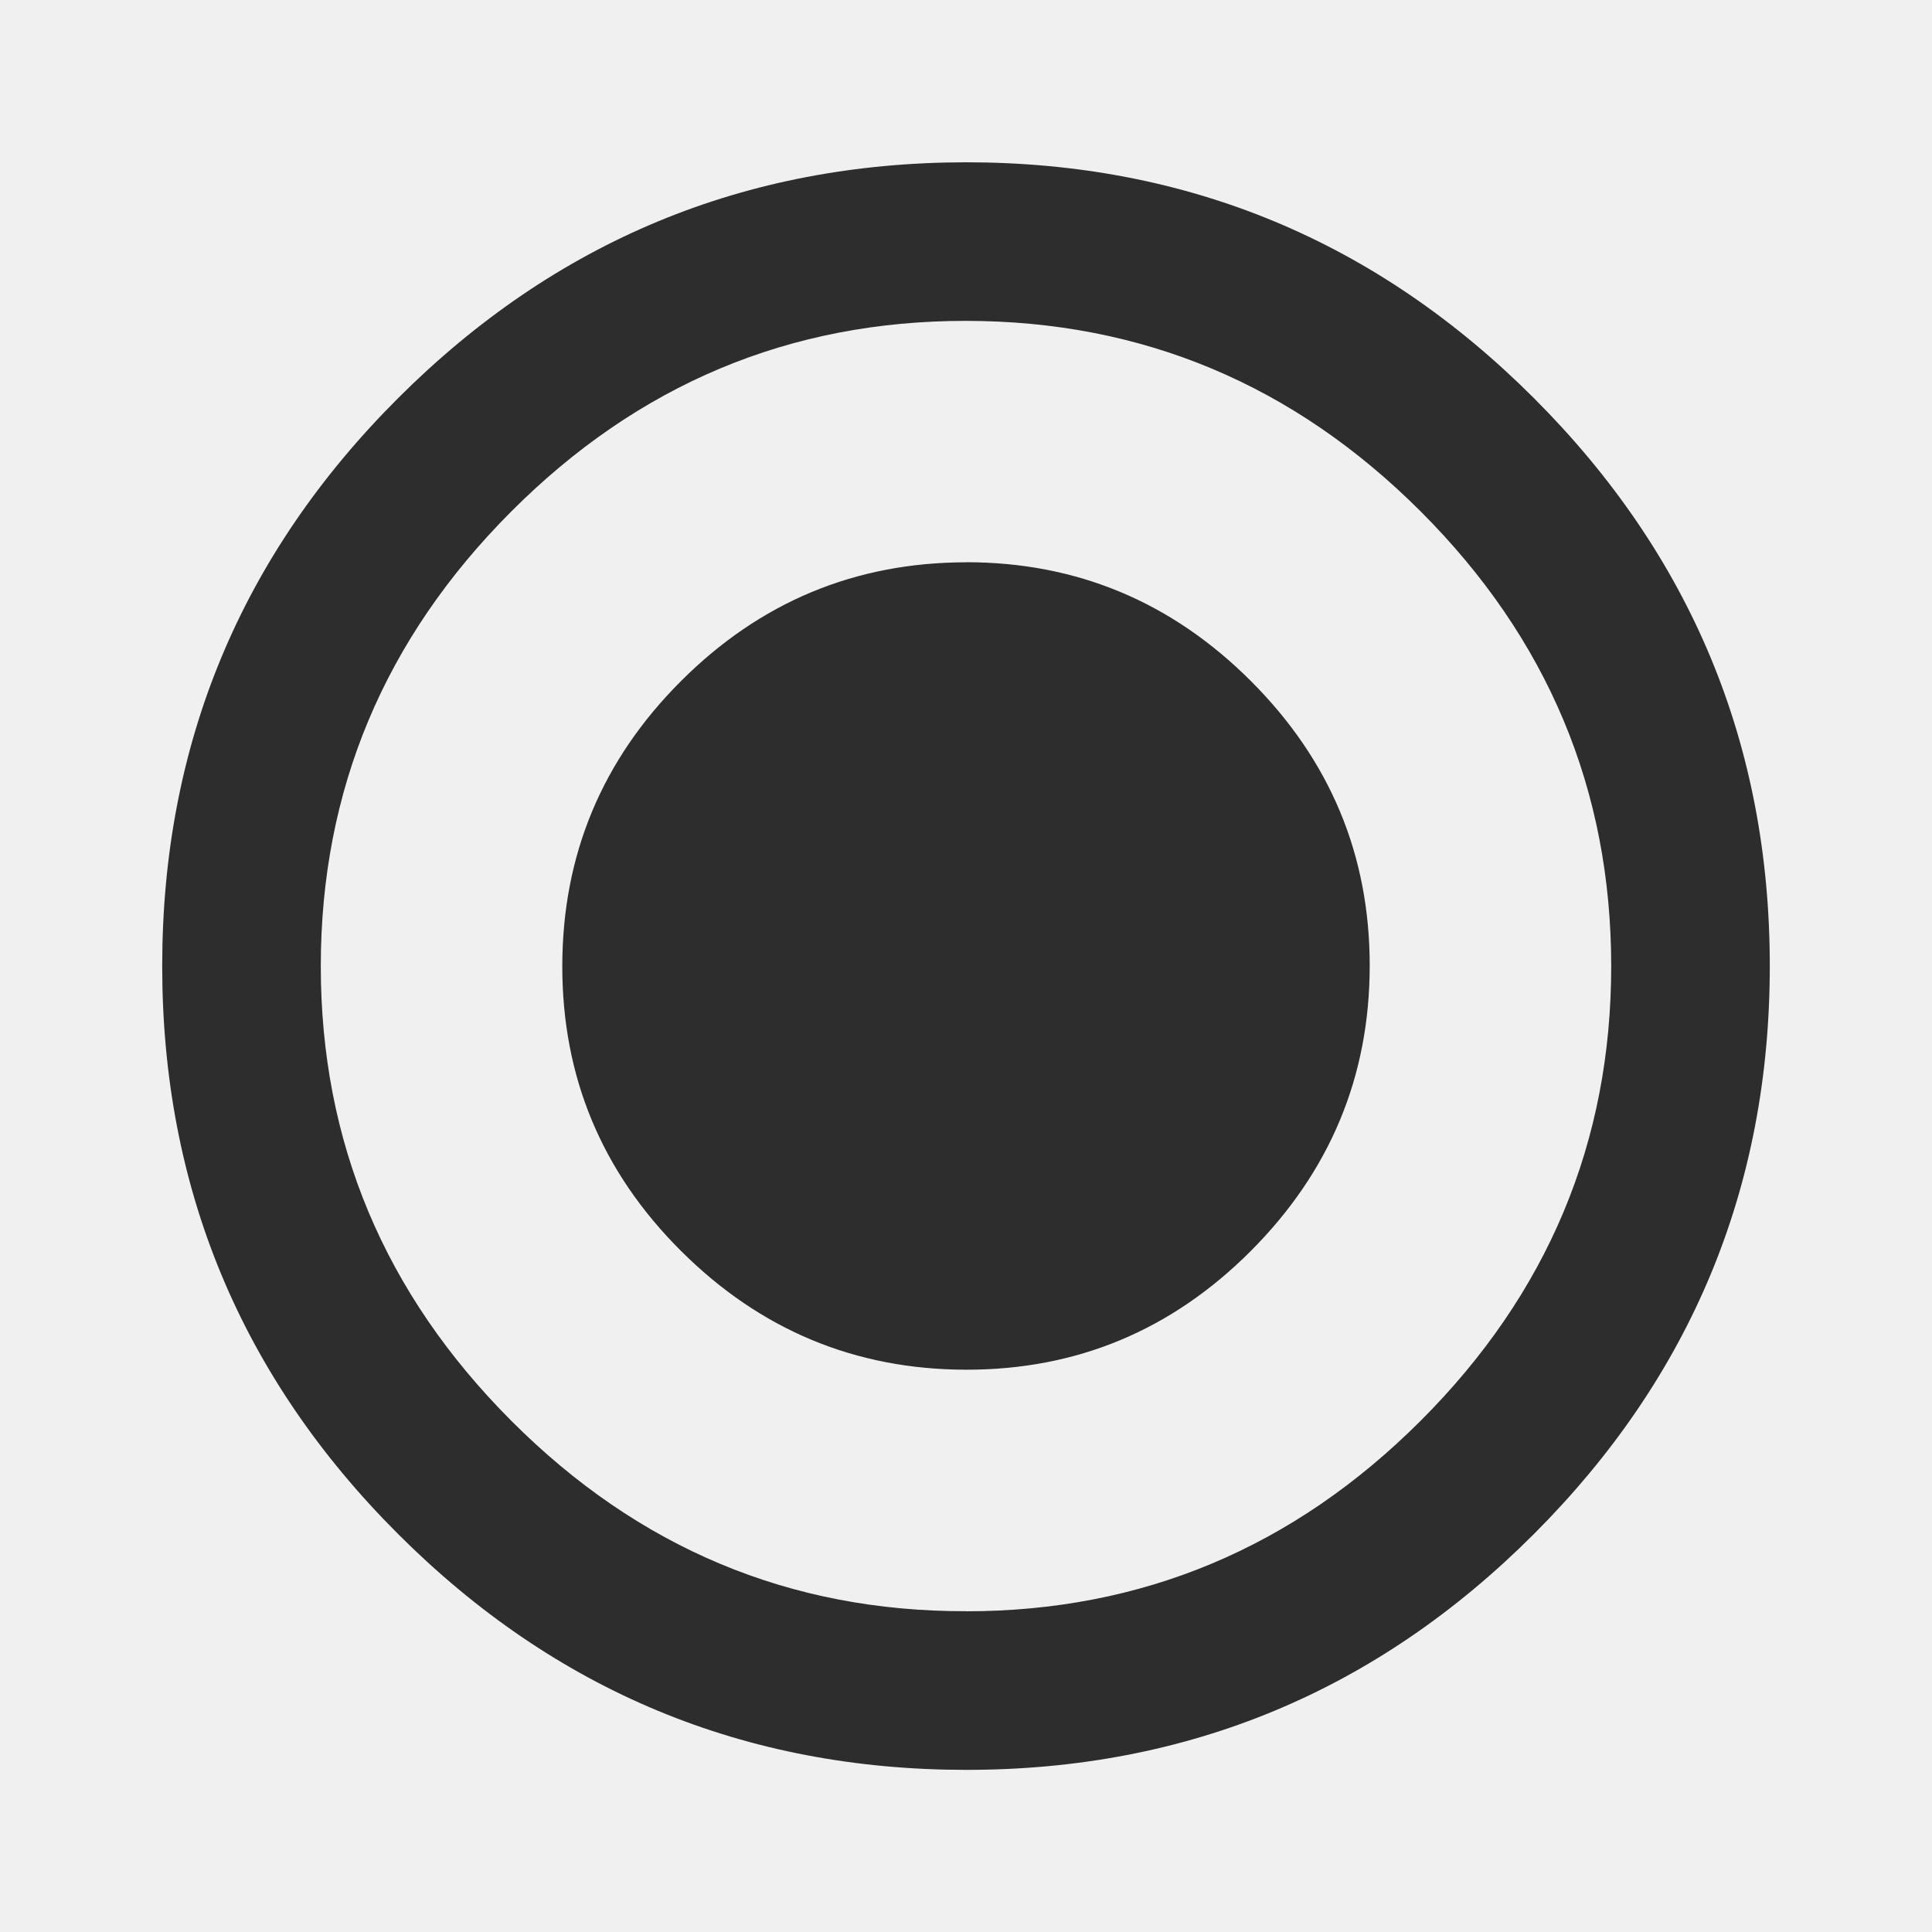
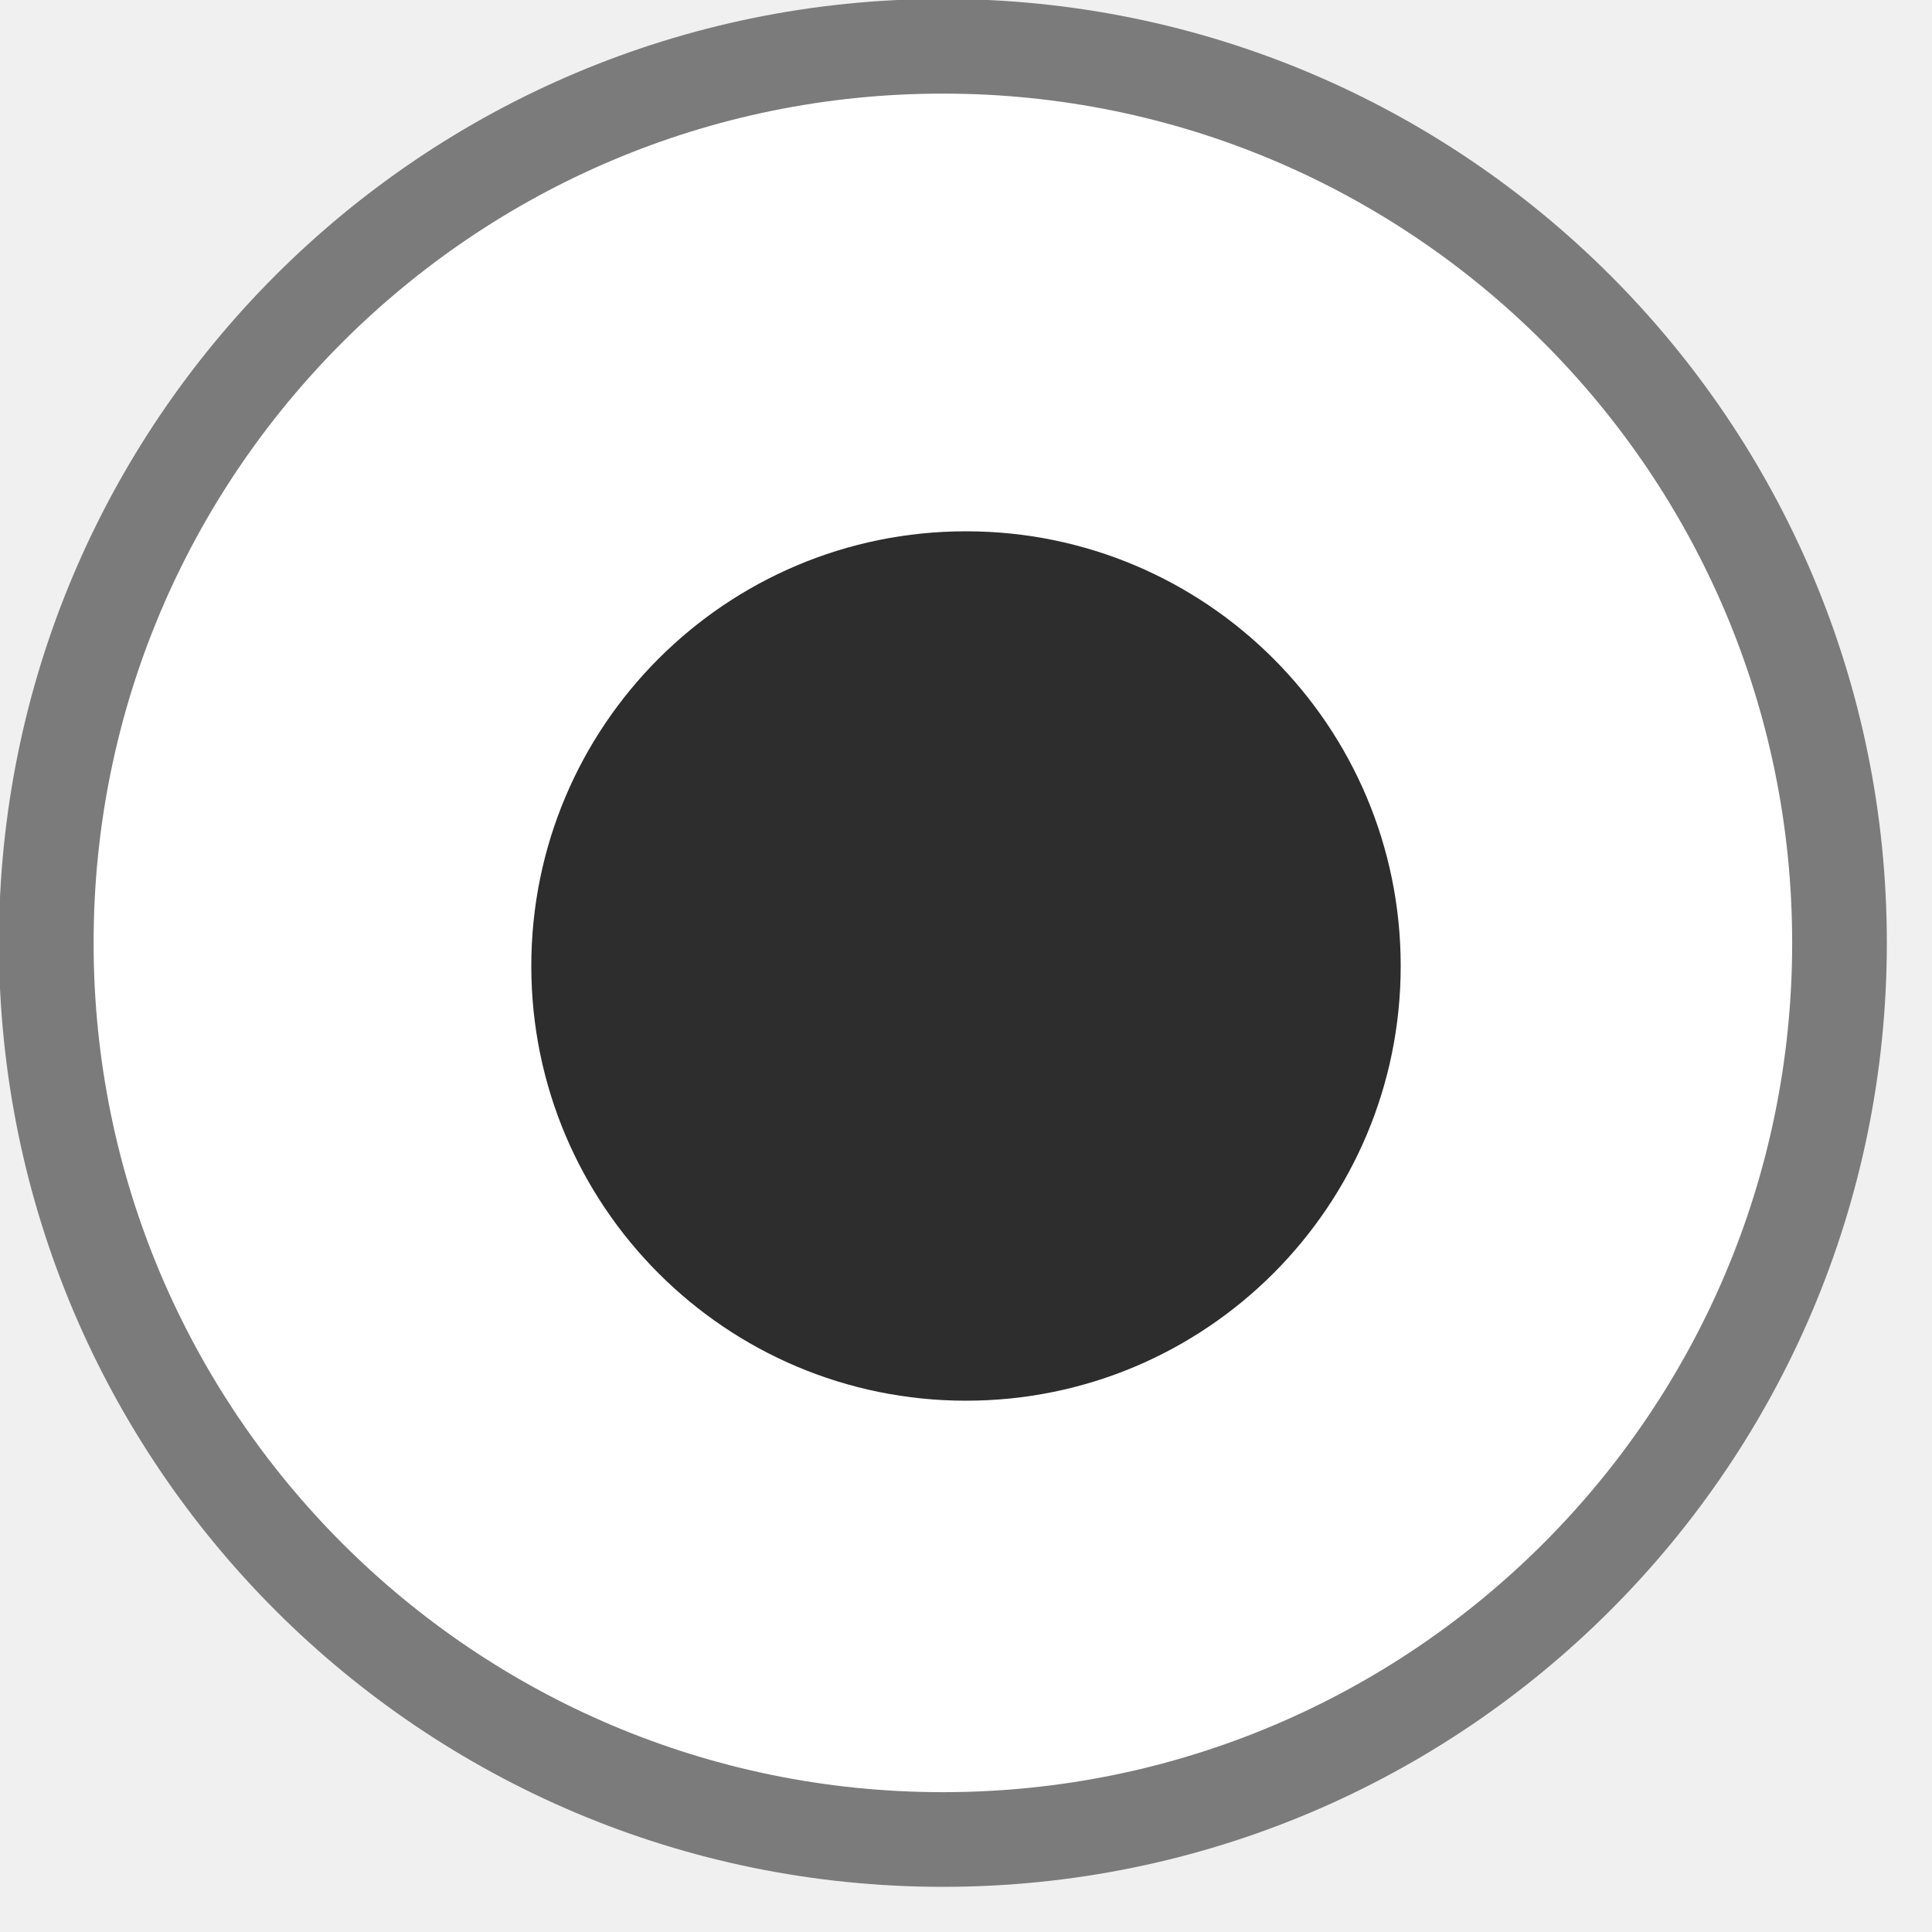
- <svg xmlns="http://www.w3.org/2000/svg" width="24" height="24" viewBox="0 0 24 24">
-   <path fill="#2D2D2D" d="M12 20.016q3.28 0 5.648-2.367T20.015 12t-2.367-5.647T12 3.986 6.352 6.353 3.985 12t2.367 5.65T12 20.015zm0-18q4.125 0 7.055 2.93T21.985 12t-2.93 7.056T12 21.986t-7.055-2.93T2.015 12t2.93-7.054T12 2.016zm0 4.968q2.063 0 3.54 1.477T17.015 12t-1.477 3.54T12 17.015 8.46 15.54 6.985 12 8.46 8.46 12 6.985z" />
+ <svg xmlns="http://www.w3.org/2000/svg" width="40" height="40" viewBox="0 0 40 40" fill="none">
+   <g clip-path="url(#clip0)">
+     <path fill-rule="evenodd" clip-rule="evenodd" d="M19.521 0.958C29.773 0.958 38.085 9.268 38.085 19.521C38.085 29.773 29.773 38.085 19.521 38.085C9.269 38.085 0.958 29.773 0.958 19.521C0.958 9.268 9.269 0.958 19.521 0.958Z" fill="white" stroke="#7B7B7B" stroke-width="1.96" />
+     <circle cx="20" cy="20" r="9" fill="#2D2D2D" />
+   </g>
+   <defs>
+     <clipPath id="clip0">
+       <rect width="40" height="40" fill="white" />
+     </clipPath>
+   </defs>
</svg>
